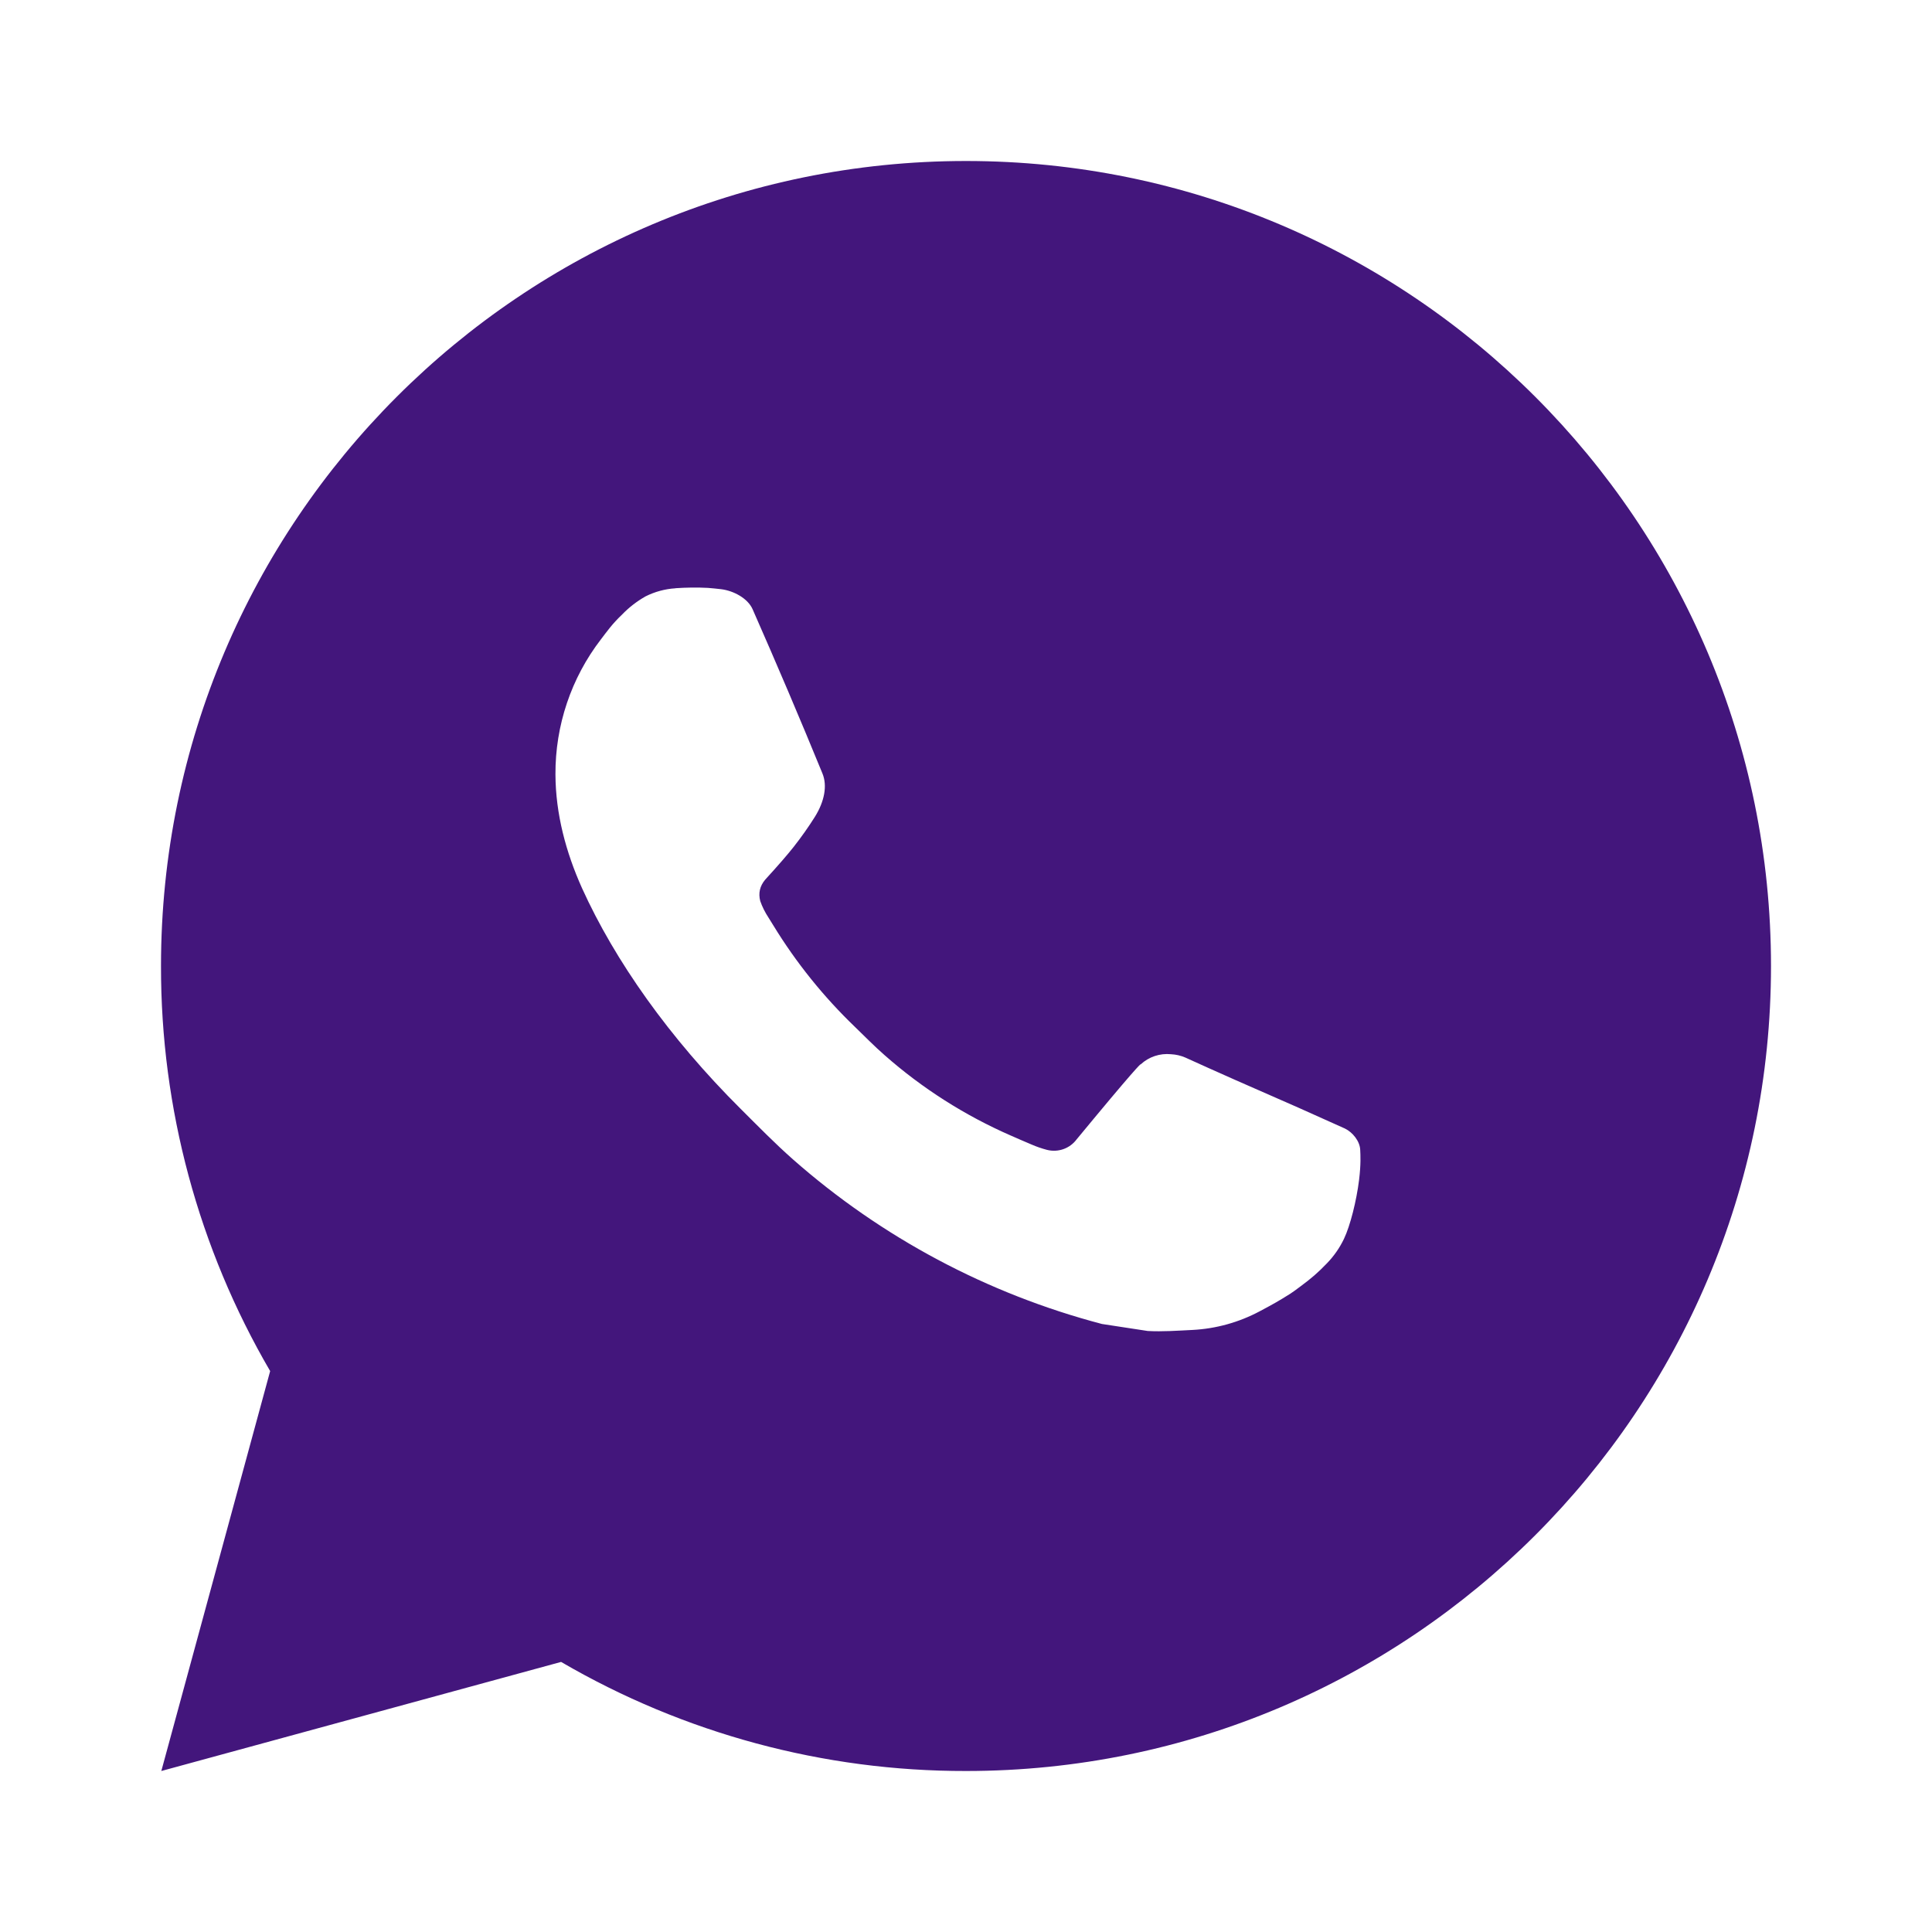
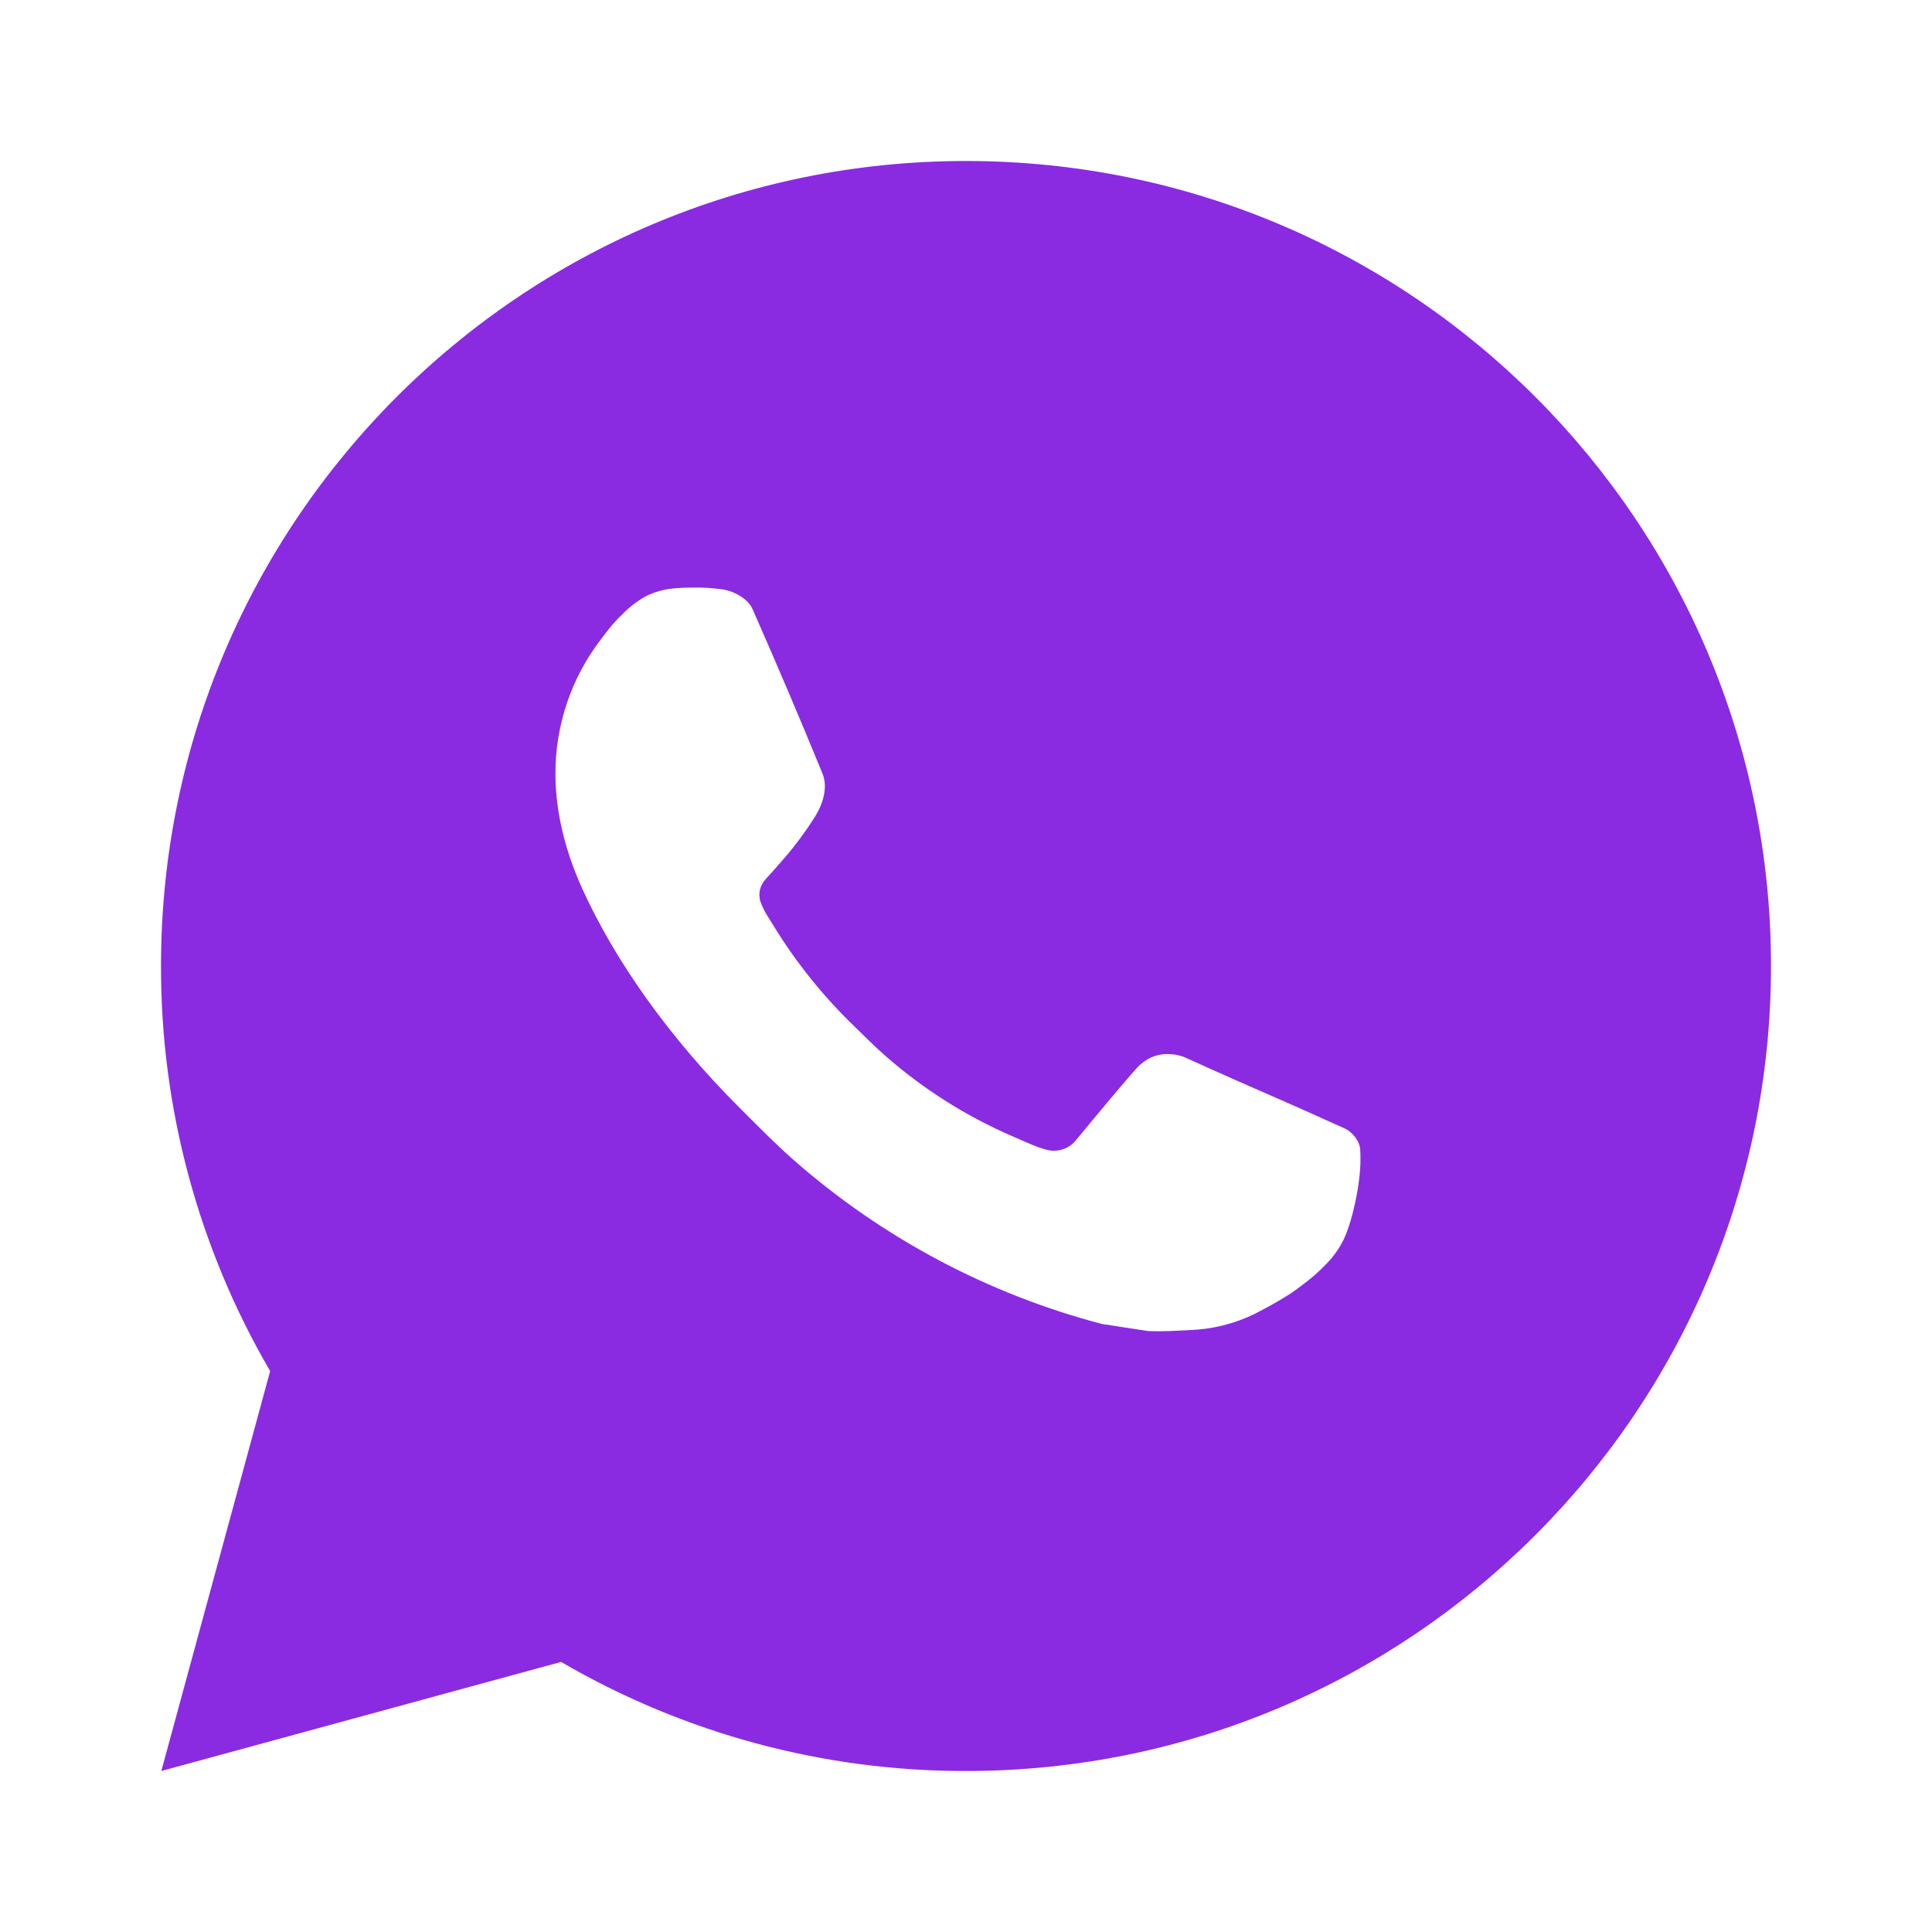
<svg xmlns="http://www.w3.org/2000/svg" fill="none" version="1.1" width="24" height="24" viewBox="0 0 24 24">
  <defs>
    <clipPath id="master_svg0_23_4">
      <rect x="0" y="0" width="24" height="24" rx="0" />
    </clipPath>
  </defs>
  <g clip-path="url(#master_svg0_23_4)">
    <g>
-       <path d="M2.004,22L3.356,17.032C2.465,15.505,1.997,13.768,2,12C2,6.477,6.477,2,12,2C17.523,2,22,6.477,22,12C22,17.523,17.523,22,12,22C10.233,22.003,8.497,21.535,6.97,20.645L2.004,22ZM8.391,7.308C8.262,7.316,8.136,7.35,8.02,7.408C7.912,7.469,7.812,7.546,7.726,7.636C7.606,7.749,7.538,7.847,7.465,7.942C7.095,8.423,6.897,9.013,6.9,9.62C6.902,10.11,7.03,10.587,7.23,11.033C7.639,11.935,8.312,12.89,9.201,13.775C9.415,13.988,9.624,14.202,9.849,14.401C10.952,15.373,12.267,16.073,13.689,16.447L14.258,16.534C14.443,16.544,14.628,16.53,14.814,16.521C15.105,16.506,15.39,16.427,15.647,16.29C15.813,16.202,15.891,16.158,16.03,16.07Q16.073,16.042,16.155,15.98C16.29,15.88,16.373,15.809,16.485,15.692C16.568,15.606,16.64,15.505,16.695,15.39C16.773,15.227,16.851,14.916,16.883,14.657C16.907,14.459,16.9,14.351,16.897,14.284C16.893,14.177,16.804,14.066,16.707,14.019L16.125,13.758Q15.255,13.379,14.724,13.137C14.668,13.113,14.608,13.099,14.547,13.096C14.409,13.082,14.271,13.128,14.169,13.223L14.169,13.221C14.164,13.221,14.097,13.278,13.374,14.154C13.289,14.268,13.144,14.319,13.006,14.284C12.941,14.267,12.877,14.245,12.815,14.218C12.691,14.166,12.648,14.146,12.563,14.109L12.558,14.107C11.986,13.857,11.456,13.52,10.988,13.107C10.862,12.997,10.745,12.877,10.625,12.761C10.232,12.384,9.889,11.958,9.605,11.493L9.546,11.398C9.504,11.334,9.469,11.265,9.444,11.193Q9.406,11.046,9.505,10.928Q9.748,10.662,9.861,10.518C9.955,10.398,10.043,10.274,10.124,10.145C10.242,9.955,10.279,9.76,10.217,9.609C9.937,8.925,9.647,8.244,9.349,7.568C9.29,7.434,9.115,7.338,8.956,7.319C8.902,7.313,8.848,7.307,8.794,7.303C8.66,7.296,8.525,7.298,8.391,7.307L8.391,7.308Z" fill="#43167c " fill-opacity="1" />
+       <path d="M2.004,22L3.356,17.032C2.465,15.505,1.997,13.768,2,12C2,6.477,6.477,2,12,2C17.523,2,22,6.477,22,12C22,17.523,17.523,22,12,22C10.233,22.003,8.497,21.535,6.97,20.645L2.004,22ZM8.391,7.308C8.262,7.316,8.136,7.35,8.02,7.408C7.912,7.469,7.812,7.546,7.726,7.636C7.606,7.749,7.538,7.847,7.465,7.942C7.095,8.423,6.897,9.013,6.9,9.62C6.902,10.11,7.03,10.587,7.23,11.033C7.639,11.935,8.312,12.89,9.201,13.775C9.415,13.988,9.624,14.202,9.849,14.401C10.952,15.373,12.267,16.073,13.689,16.447L14.258,16.534C14.443,16.544,14.628,16.53,14.814,16.521C15.105,16.506,15.39,16.427,15.647,16.29C15.813,16.202,15.891,16.158,16.03,16.07Q16.073,16.042,16.155,15.98C16.29,15.88,16.373,15.809,16.485,15.692C16.568,15.606,16.64,15.505,16.695,15.39C16.773,15.227,16.851,14.916,16.883,14.657C16.907,14.459,16.9,14.351,16.897,14.284C16.893,14.177,16.804,14.066,16.707,14.019L16.125,13.758Q15.255,13.379,14.724,13.137C14.668,13.113,14.608,13.099,14.547,13.096C14.409,13.082,14.271,13.128,14.169,13.223L14.169,13.221C14.164,13.221,14.097,13.278,13.374,14.154C13.289,14.268,13.144,14.319,13.006,14.284C12.941,14.267,12.877,14.245,12.815,14.218C12.691,14.166,12.648,14.146,12.563,14.109L12.558,14.107C11.986,13.857,11.456,13.52,10.988,13.107C10.862,12.997,10.745,12.877,10.625,12.761C10.232,12.384,9.889,11.958,9.605,11.493L9.546,11.398C9.504,11.334,9.469,11.265,9.444,11.193Q9.406,11.046,9.505,10.928Q9.748,10.662,9.861,10.518C9.955,10.398,10.043,10.274,10.124,10.145C10.242,9.955,10.279,9.76,10.217,9.609C9.937,8.925,9.647,8.244,9.349,7.568C9.29,7.434,9.115,7.338,8.956,7.319C8.902,7.313,8.848,7.307,8.794,7.303C8.66,7.296,8.525,7.298,8.391,7.307L8.391,7.308Z" fill="#8a2be2 " fill-opacity="1" />
    </g>
  </g>
</svg>
